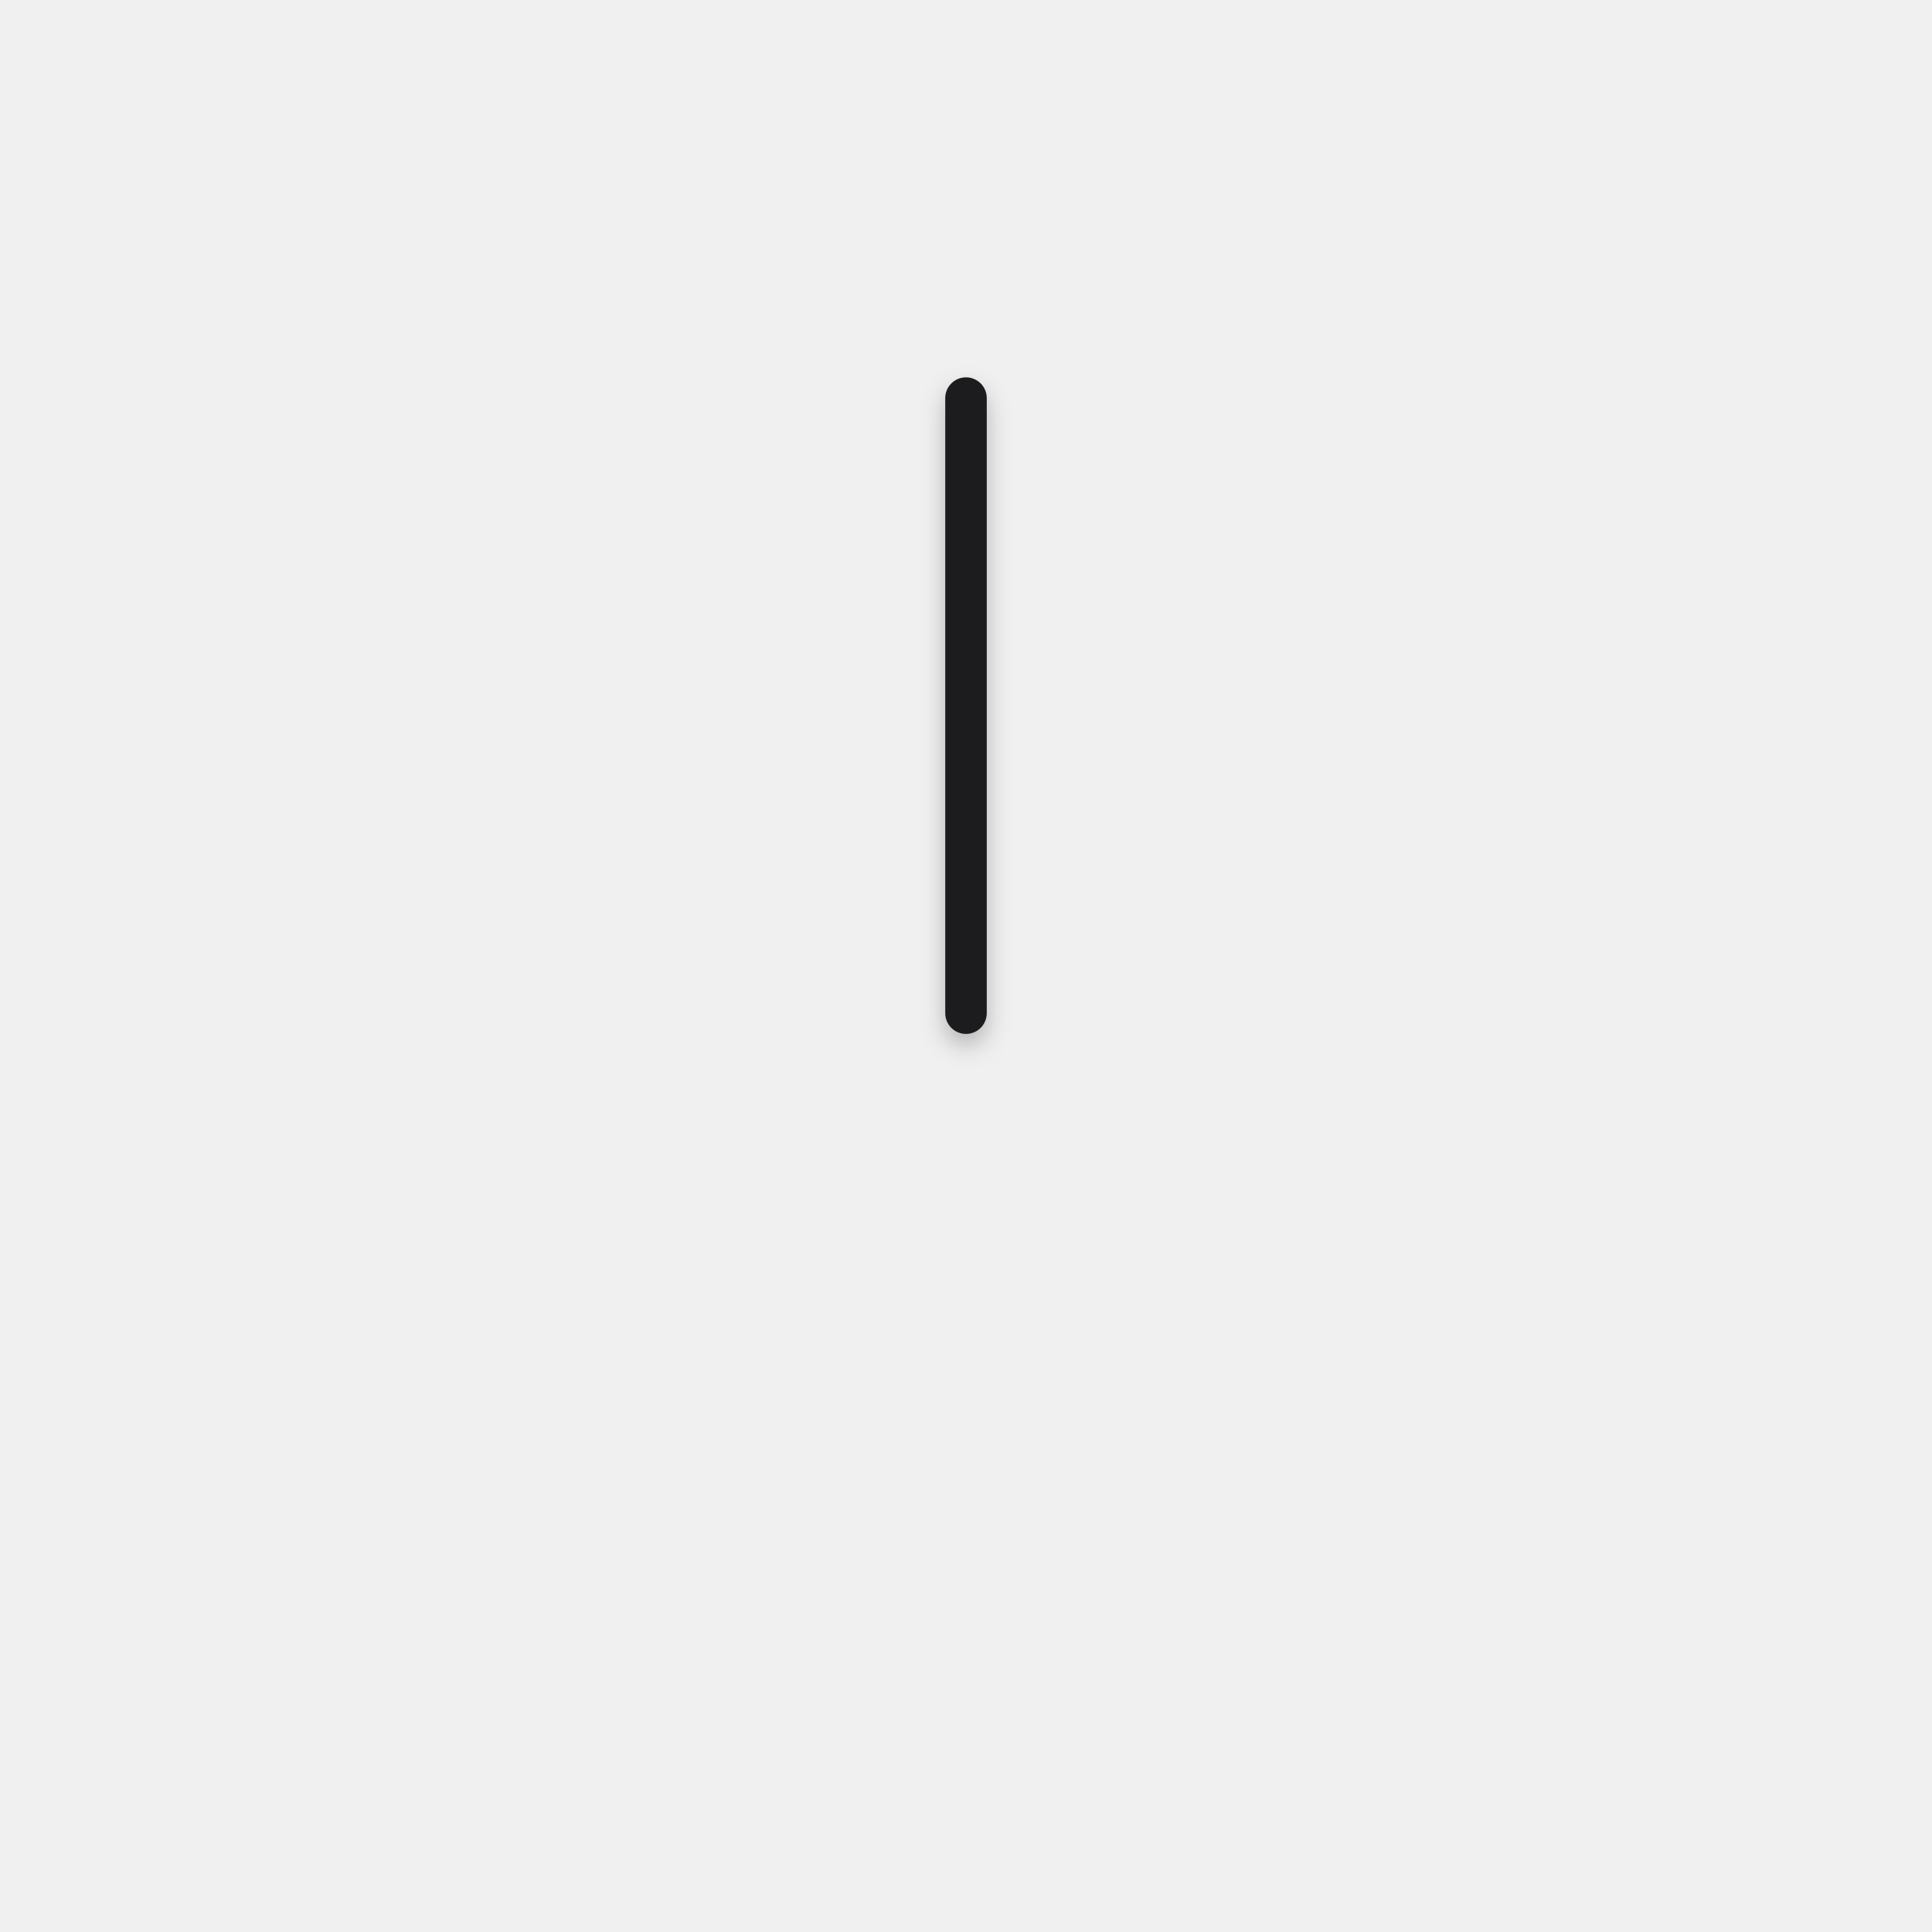
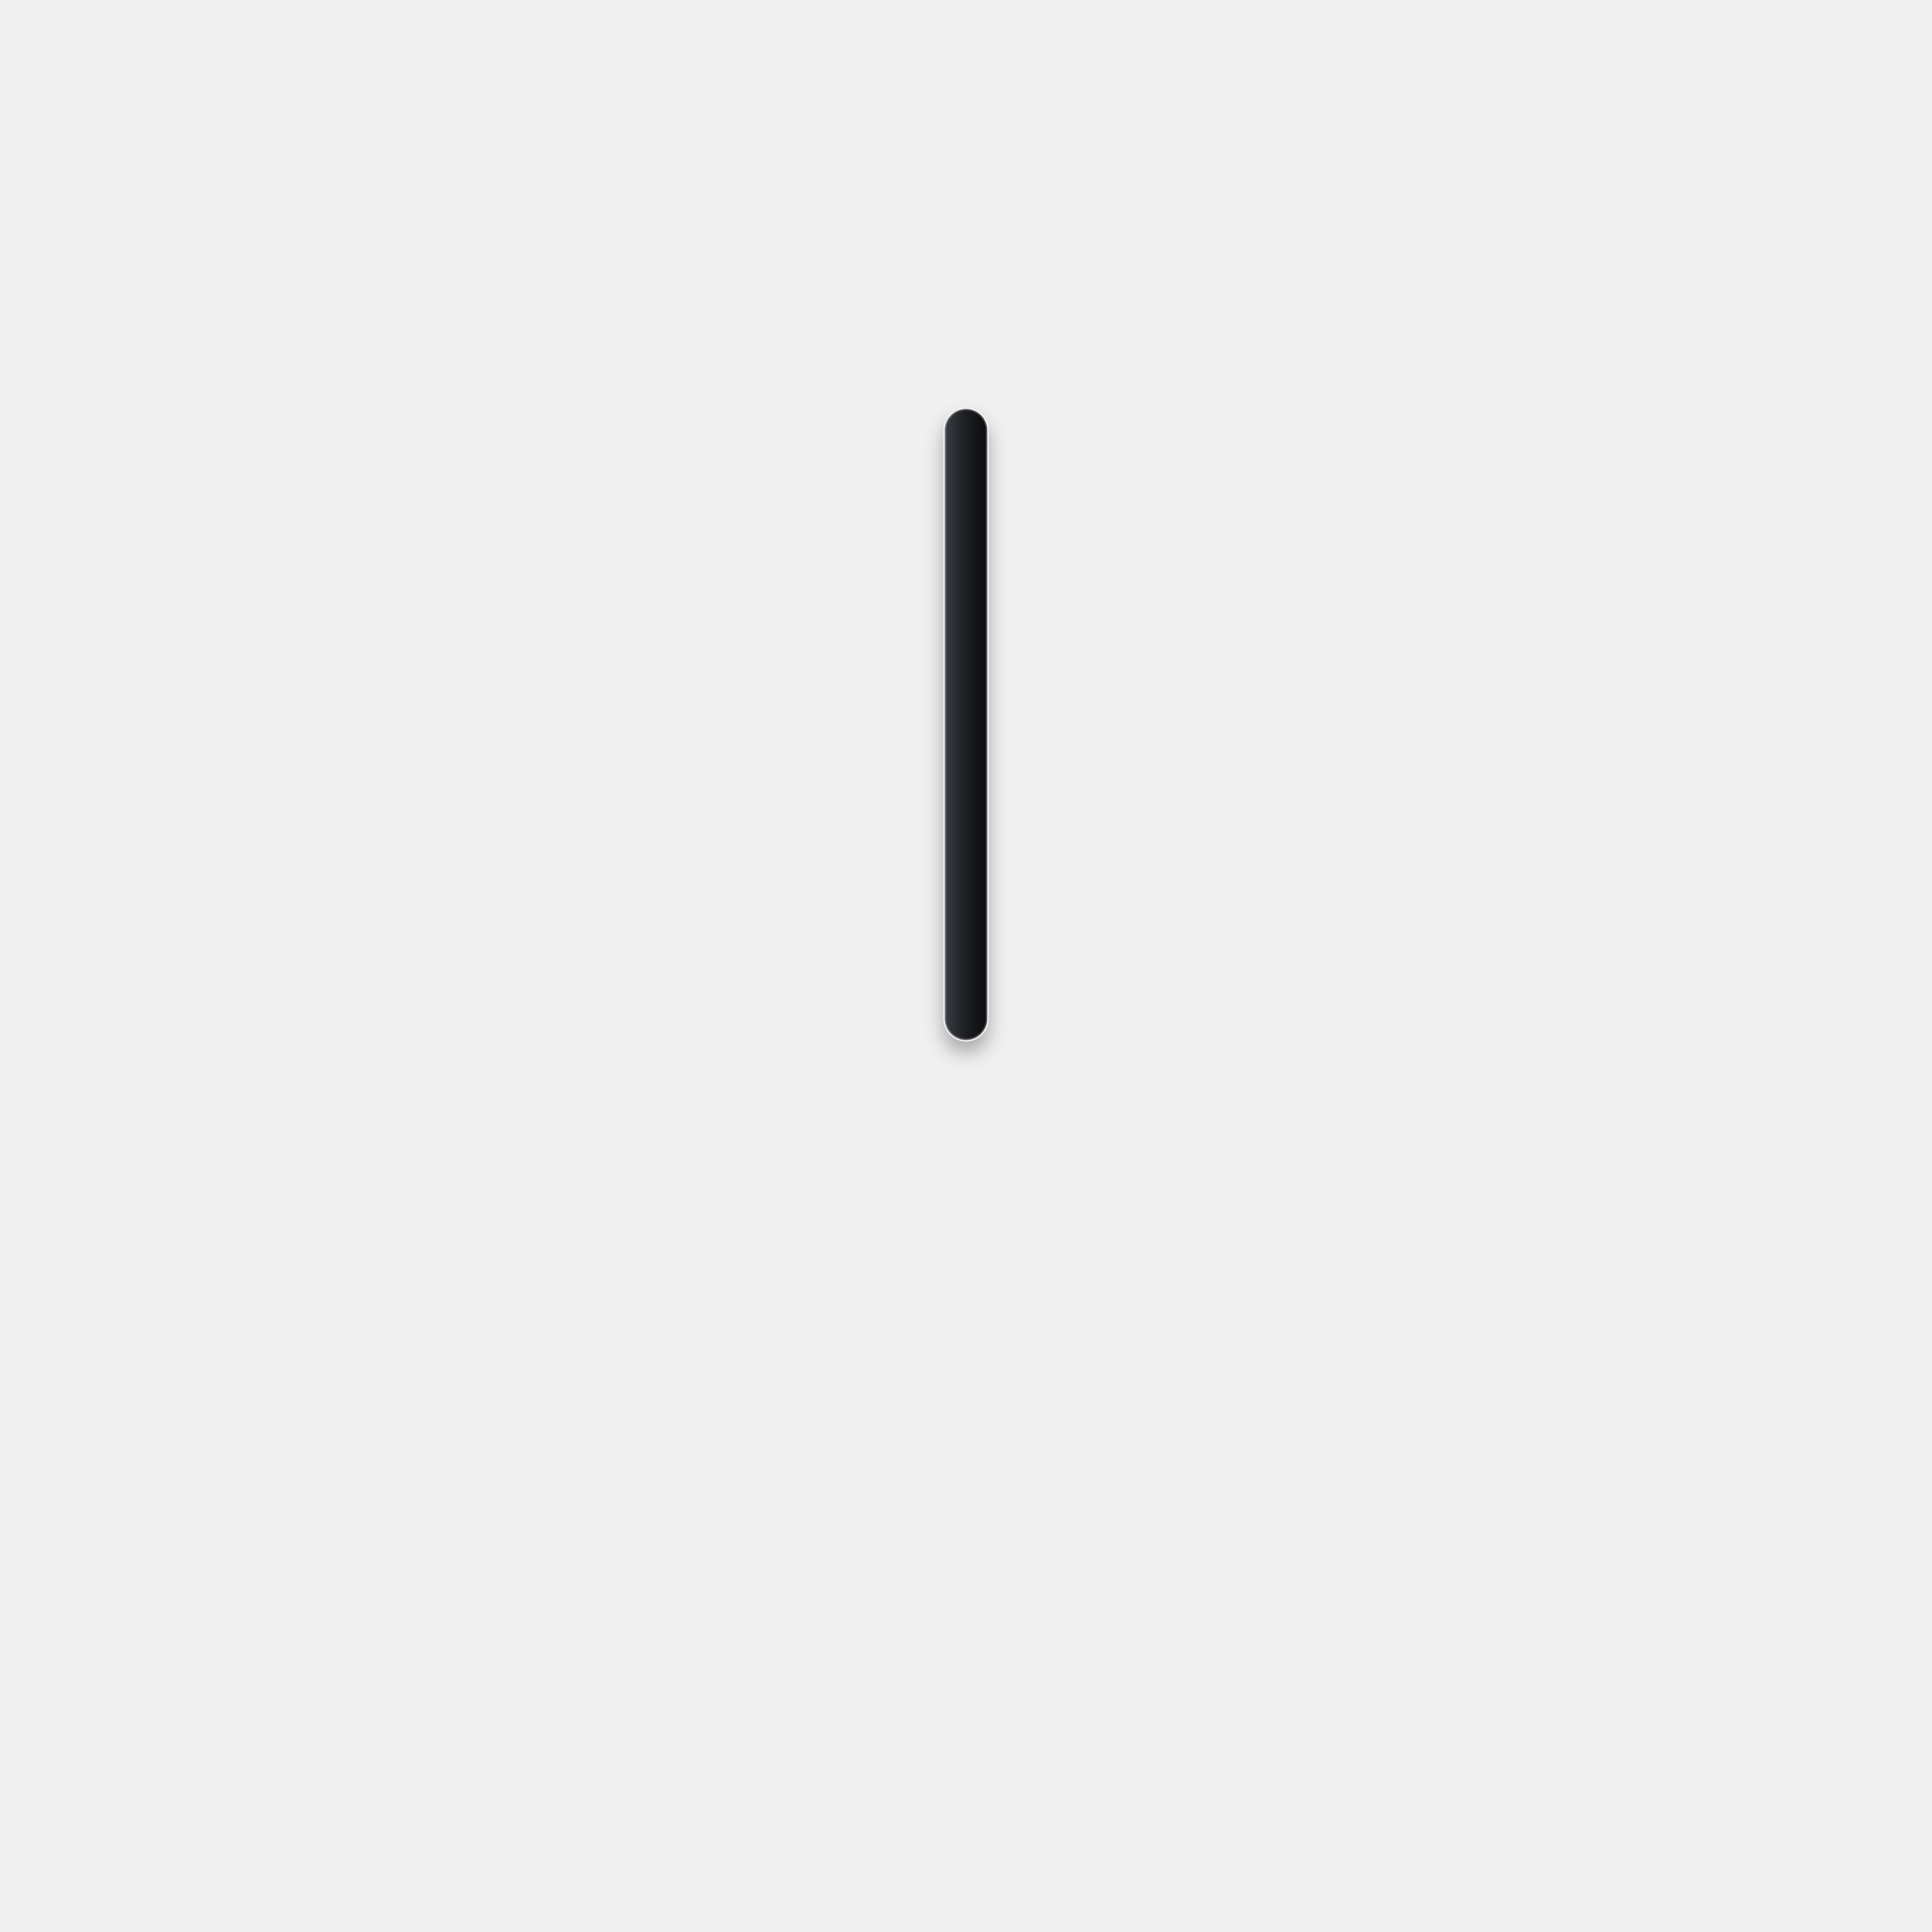
<svg xmlns="http://www.w3.org/2000/svg" xmlns:xlink="http://www.w3.org/1999/xlink" width="1024px" height="1024px" viewBox="0 0 1024 1024" version="1.1">
  <defs>
-     <path d="M924,924 L100,924 L100,100 L924,100 Z" id="path-1" />
-     <rect id="path-2" x="401" y="100" width="22" height="348" rx="11" />
-     <filter x="-95.5%" y="-4.3%" width="290.9%" height="112.1%" filterUnits="objectBoundingBox" id="filter-3">
+     <path d="M524,228 L524,540 C524,546.627 518.627,552 512,552 C505.373,552 500,546.627 500,540 L500,228 C500,221.373 505.373,216 512,216 C518.627,216 524,221.373 524,228 Z" id="path-1" />
+     <linearGradient x1="0%" y1="50%" x2="100%" y2="50%" id="linearGradient-2">
+       <stop stop-color="#3A3D45" offset="0%" />
+       <stop stop-color="#1D1E21" offset="50%" />
+       <stop stop-color="#0B0C0E" offset="100%" />
+     </linearGradient>
+     <rect id="path-3" x="500" y="216" width="24" height="336" rx="12" />
+     <filter x="-75.0%" y="-3.6%" width="250.0%" height="110.7%" filterUnits="objectBoundingBox" id="filter-4">
      <feOffset dx="0" dy="6" in="SourceAlpha" result="shadowOffsetOuter1" />
-       <feGaussianBlur stdDeviation="6" in="shadowOffsetOuter1" result="shadowBlurOuter1" />
-       <feColorMatrix values="0 0 0 0 0   0 0 0 0 0   0 0 0 0 0  0 0 0 0.251 0" type="matrix" in="shadowBlurOuter1" />
+       <feGaussianBlur stdDeviation="5" in="shadowOffsetOuter1" result="shadowBlurOuter1" />
+       <feComposite in="shadowBlurOuter1" in2="SourceAlpha" operator="out" result="shadowBlurOuter1" />
+       <feColorMatrix values="0 0 0 0 0   0 0 0 0 0   0 0 0 0 0  0 0 0 0.302 0" type="matrix" in="shadowBlurOuter1" />
    </filter>
  </defs>
-   <g id="hand-minute" stroke="none" fill="none" xlink:href="#path-1" fill-rule="evenodd" stroke-width="1">
-     <g id="Minute" transform="translate(100, 100)">
-       <rect id="Pivot" x="0" y="0" width="824" height="824" />
-       <g id="Minute-hand">
-         <use fill="black" fill-opacity="1" filter="url(#filter-3)" xlink:href="#path-2" />
-         <use fill="#1C1C1E" fill-rule="evenodd" xlink:href="#path-2" />
-       </g>
+   <g id="Dynamic-/-Clock-/-Minute-Hand-/-Light" stroke="none" fill="none" xlink:href="#path-1">
+     <g id="Hand">
+       <use fill="black" fill-opacity="1" filter="url(#filter-4)" xlink:href="#path-3" />
+       <rect stroke-opacity="0.251" stroke="#FFFFFF" stroke-width="1.5" stroke-linejoin="square" fill="url(#linearGradient-2)" fill-rule="evenodd" x="500.75" y="216.75" width="22.5" height="334.5" rx="11.25" />
    </g>
  </g>
</svg>
